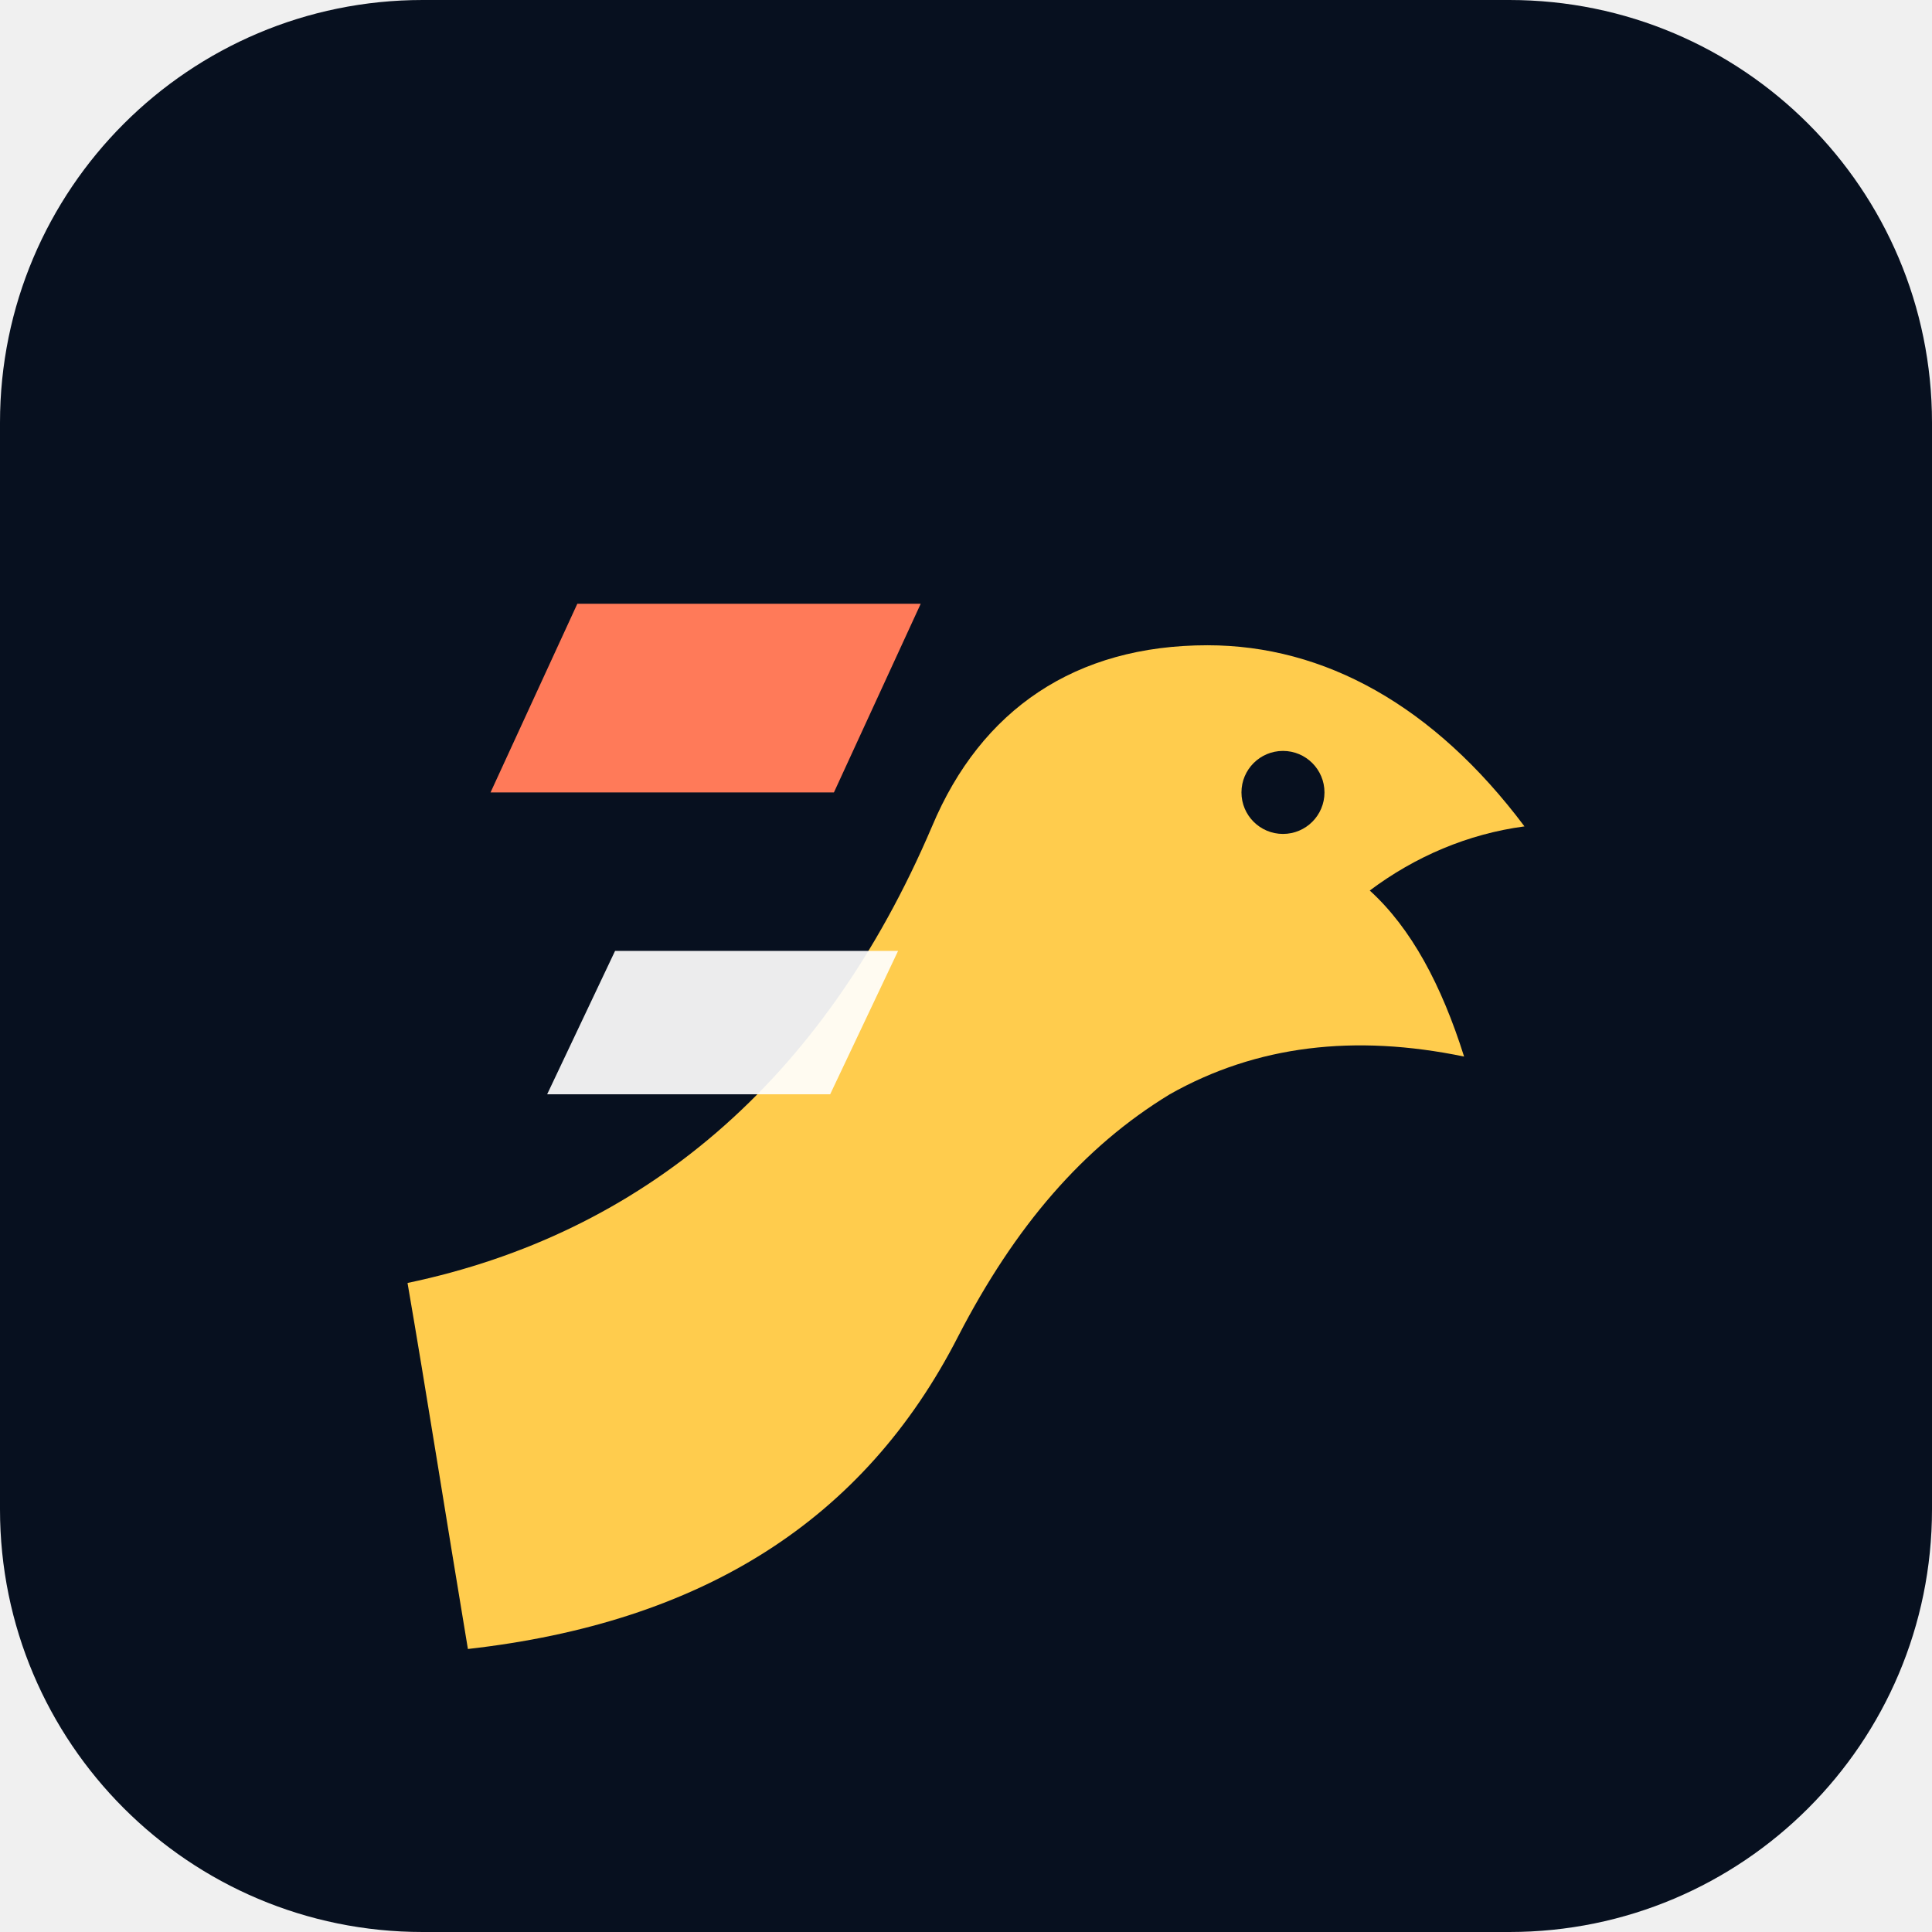
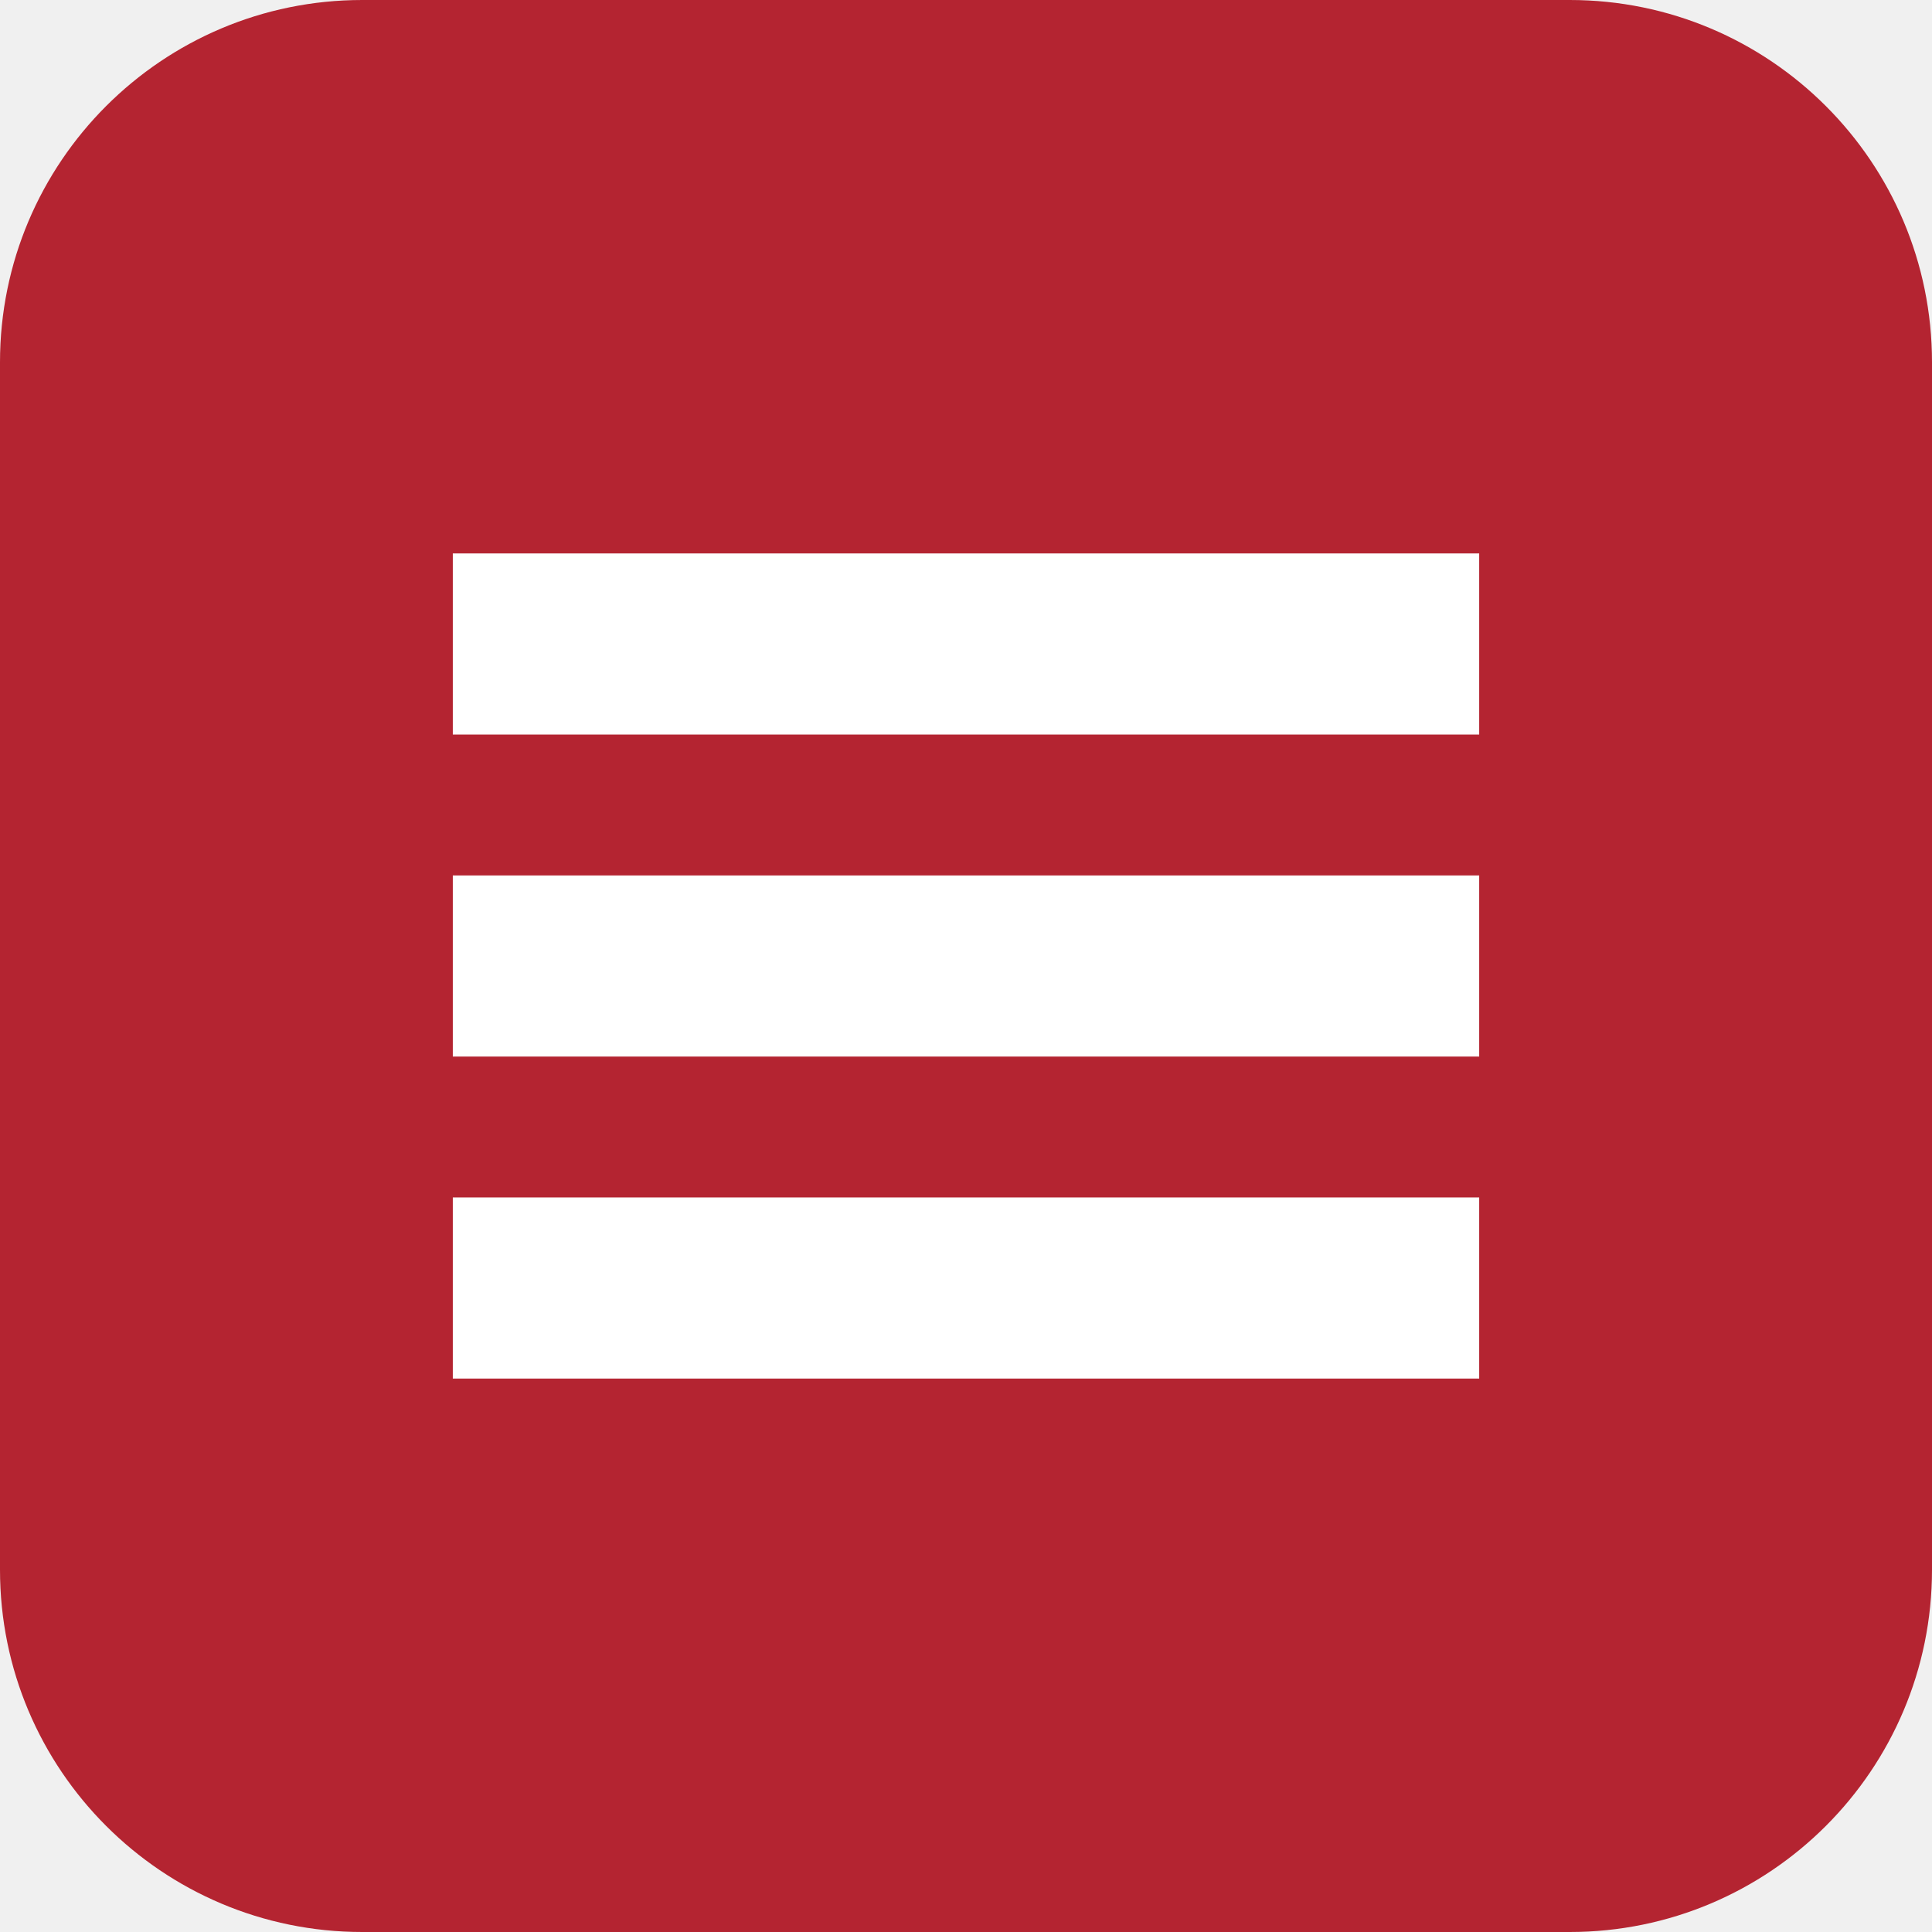
- <svg xmlns="http://www.w3.org/2000/svg" viewBox="0 0 512 512">
-   <rect width="512" height="512" rx="112" fill="#07101f" />
-   <path d="M108 340c62-13 110-53 139-121 13-31 38-48 73-48 31 0 60 16 84 48-15 2-29 8-41 17 11 10 19 25 25 44-29-6-55-3-78 10-23 14-41 35-56 64-25 49-68 76-130 83-6-36-11-68-16-97z" fill="#ffcc4d" />
-   <circle cx="340" cy="210" r="11" fill="#07101f" />
-   <path d="M153 160h91l-23 50h-91z" fill="#ff7a59" />
-   <path d="M163 252h75l-18 38h-75z" fill="#ffffff" opacity=".92" />
+ <svg xmlns="http://www.w3.org/2000/svg" viewBox="0 0 192 192">
+   <rect width="192" height="192" rx="36" fill="#b42431" />
+   <path d="M45 55h102v18H45zm0 32h102v18H45zm0 32h102v18H45z" fill="#fff" />
</svg>
